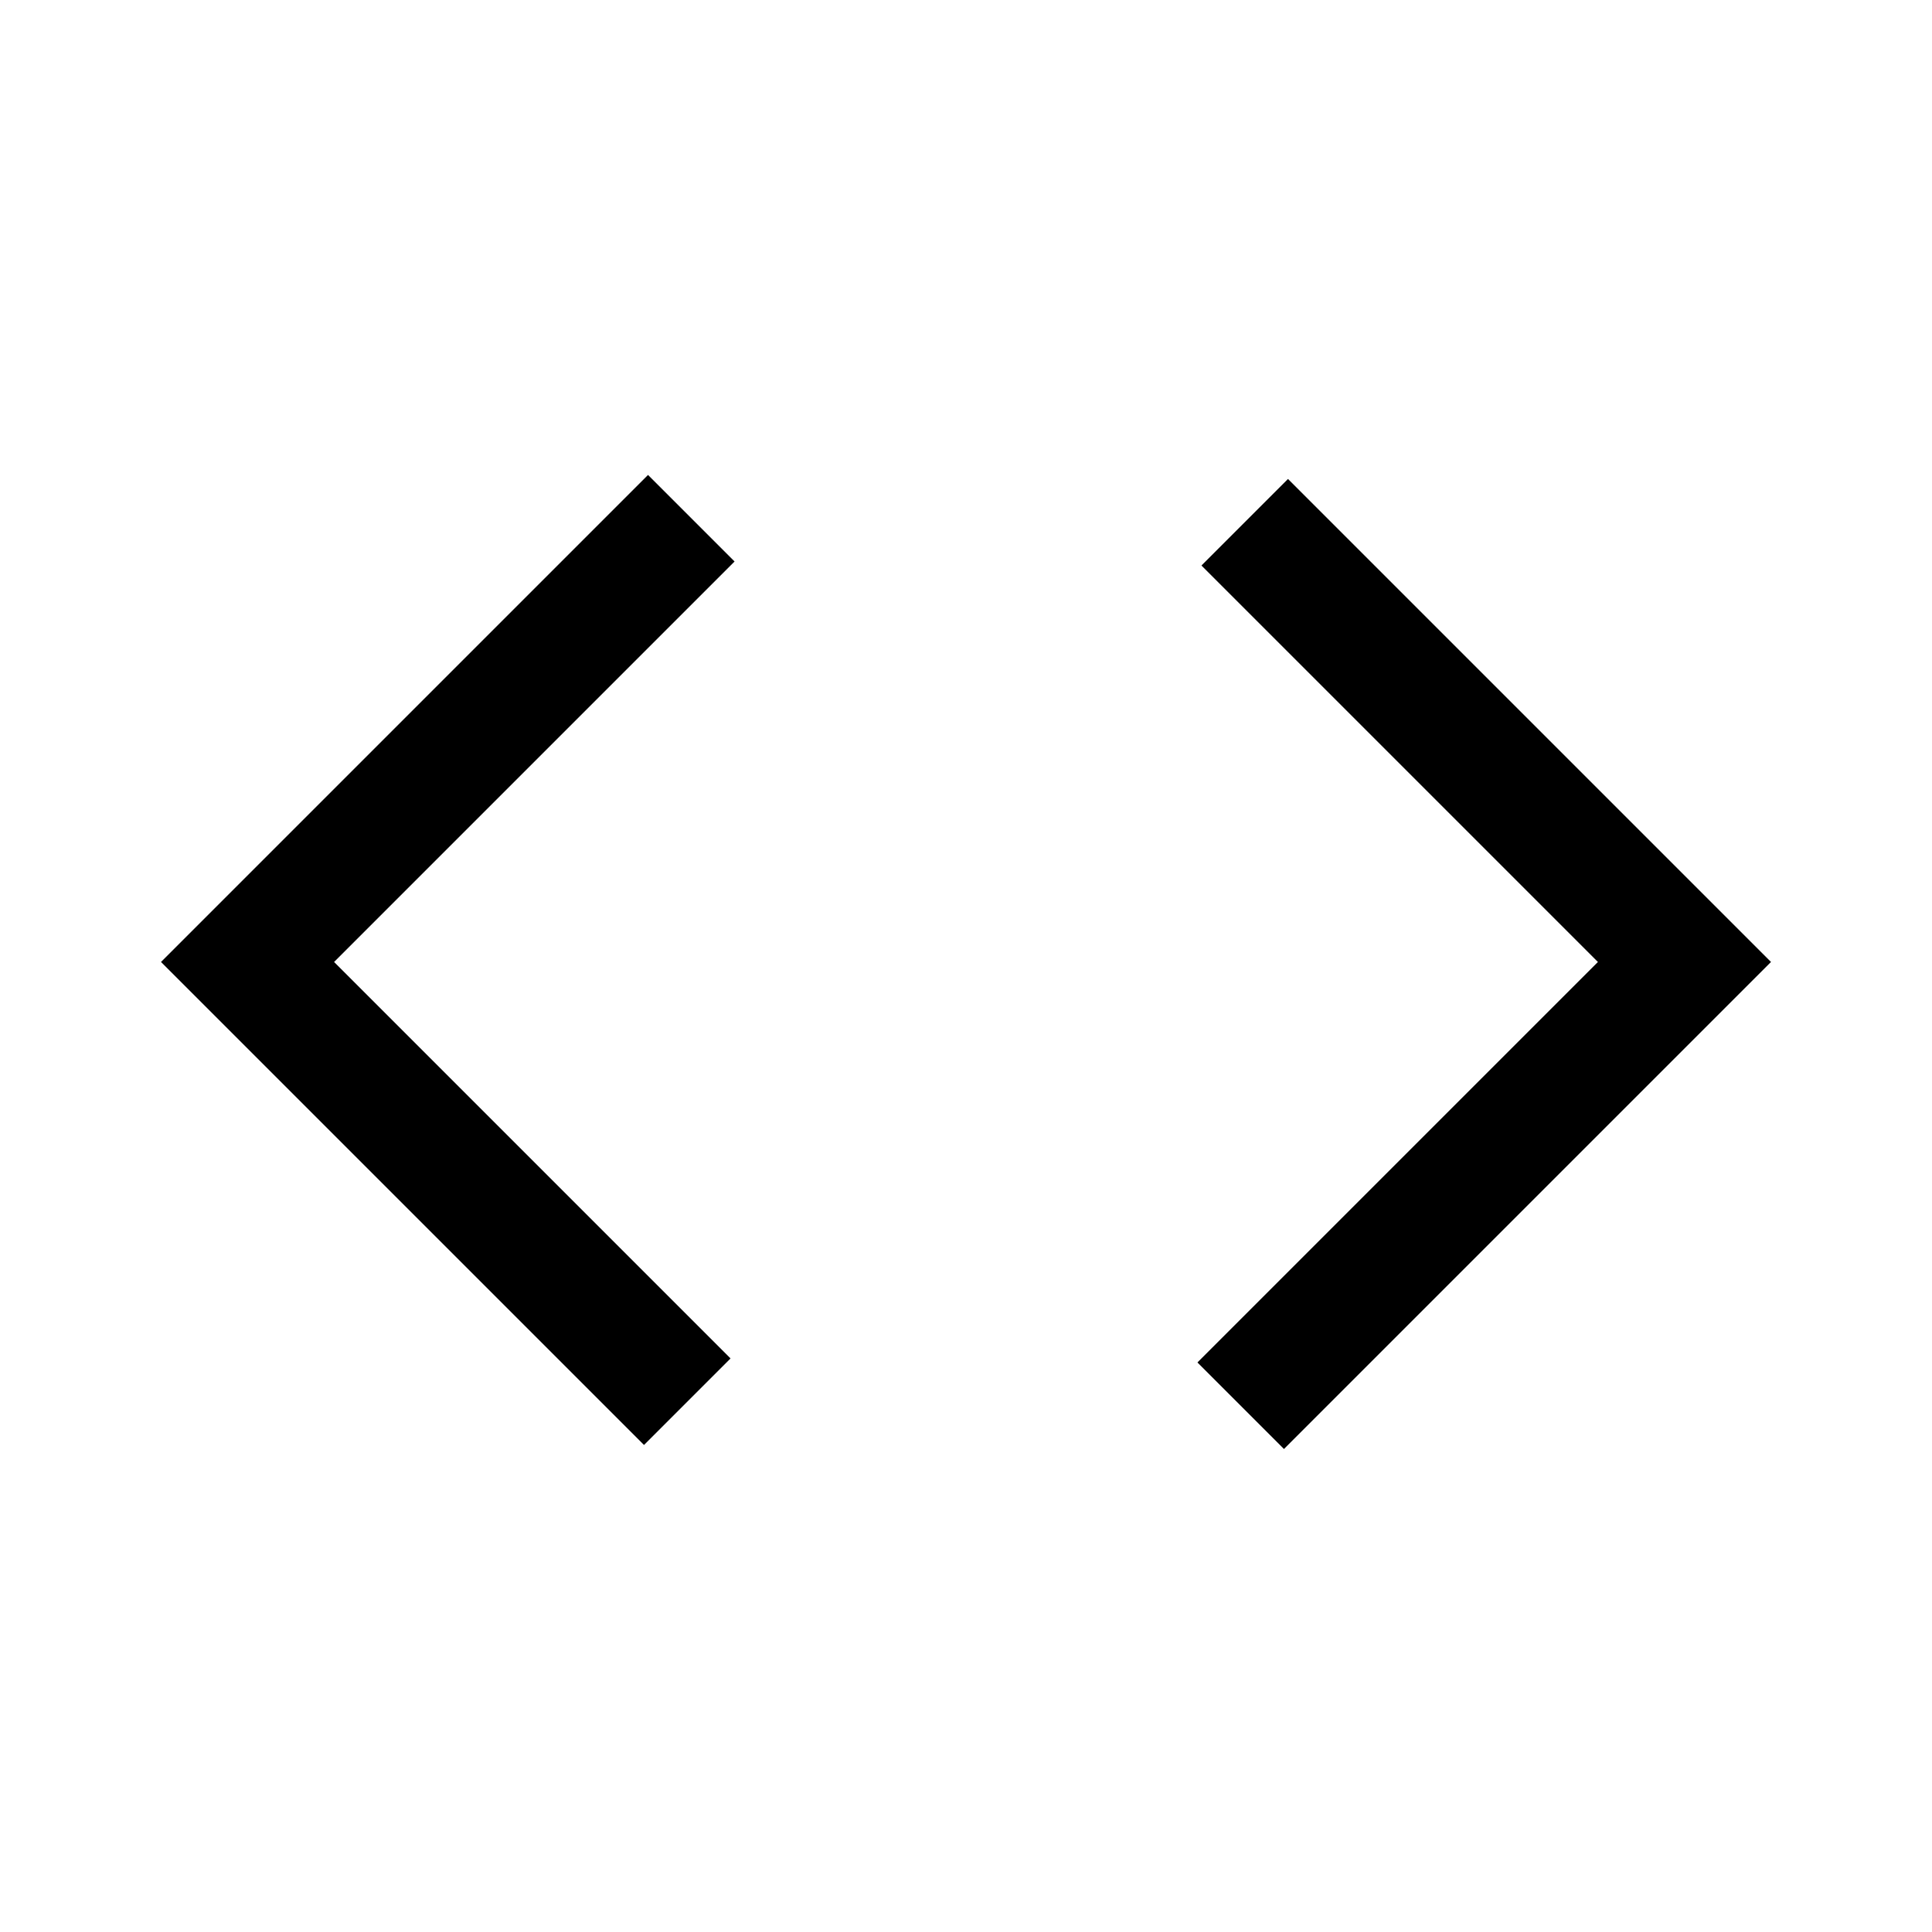
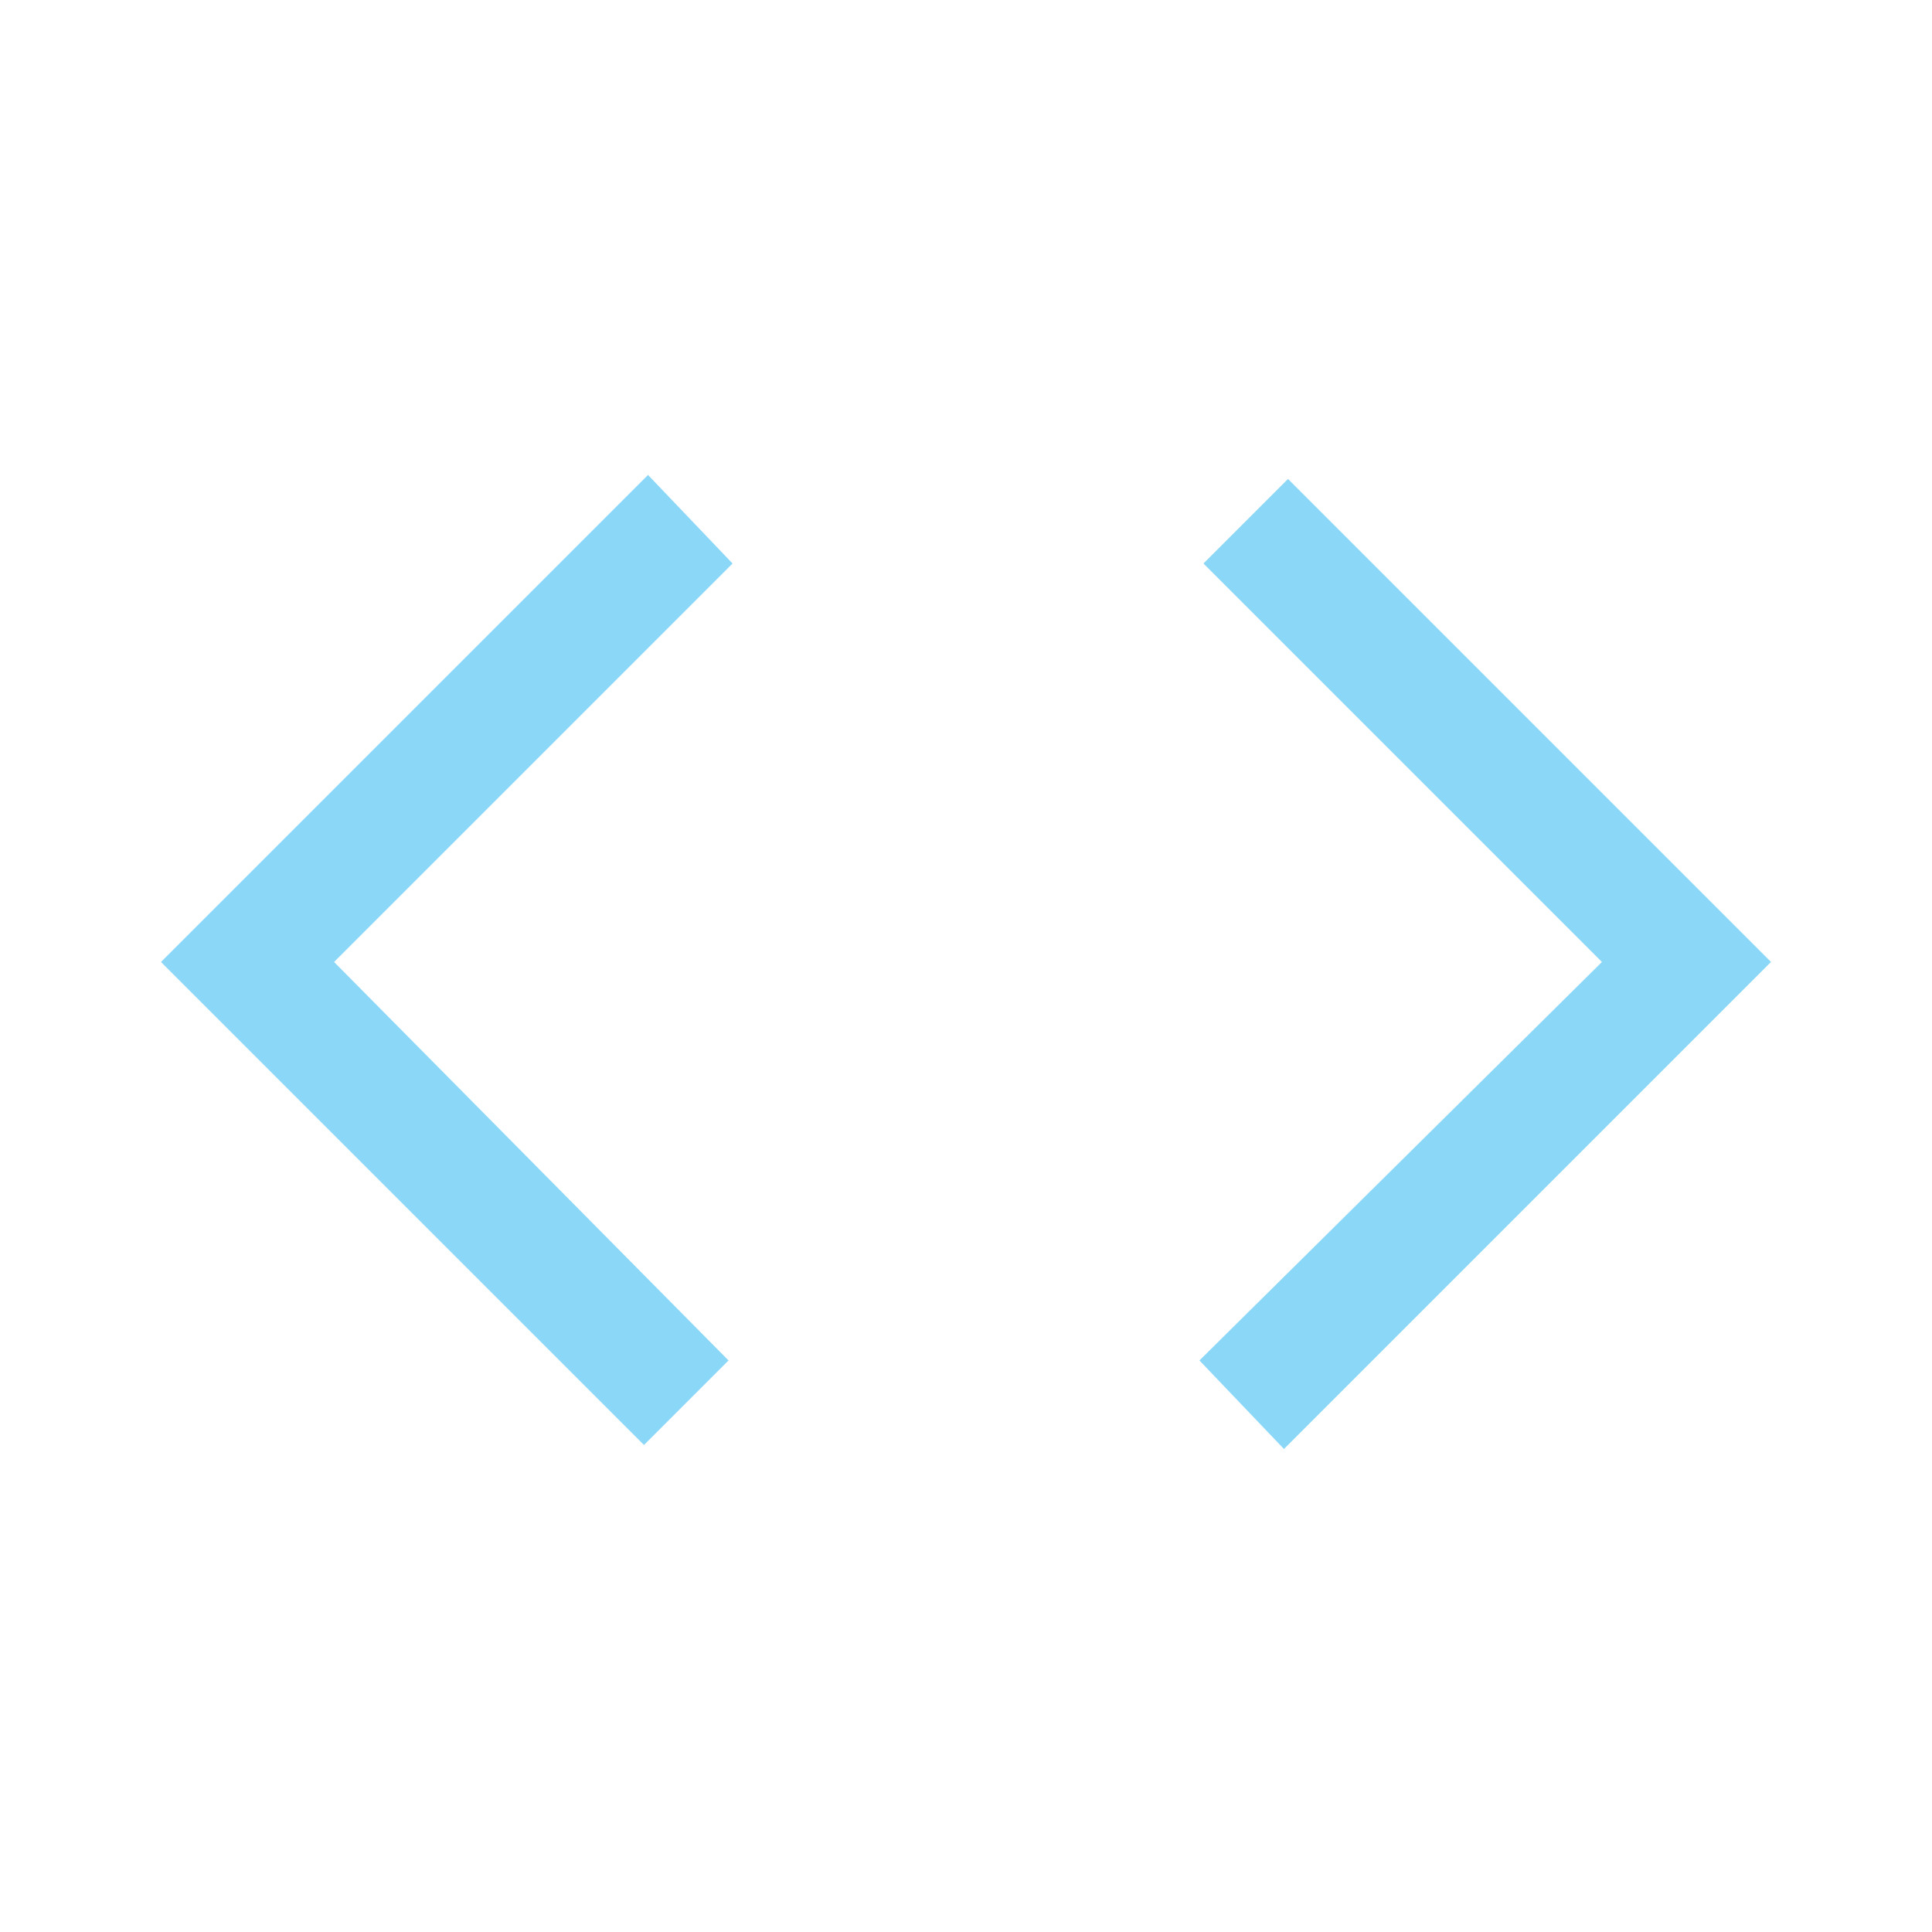
- <svg xmlns="http://www.w3.org/2000/svg" height="48" viewBox="0 -960 960 960" width="48">
-   <path d="M320-242 80-482l242-242 43 43-199 199 197 197-43 43Zm318 2-43-43 199-199-197-197 43-43 240 240-242 242Z" />
+ <svg xmlns="http://www.w3.org/2000/svg" version="1.1" id="Layer_1" x="0px" y="0px" viewBox="0 0 48 48" style="enable-background:new 0 0 48 48;" xml:space="preserve">
+   <style type="text/css">
+ 	.code-svg{fill:#8BD7F8;}
+ </style>
+   <path class="code-svg" d="M16,35.9l-12-12l12.1-12.1l2.1,2.2l-9.9,9.9l9.8,9.9L16,35.9z M31.9,36l-2.1-2.2l10-9.9L29.9,14l2.1-2.1l12,12  L31.9,36z" />
</svg>
